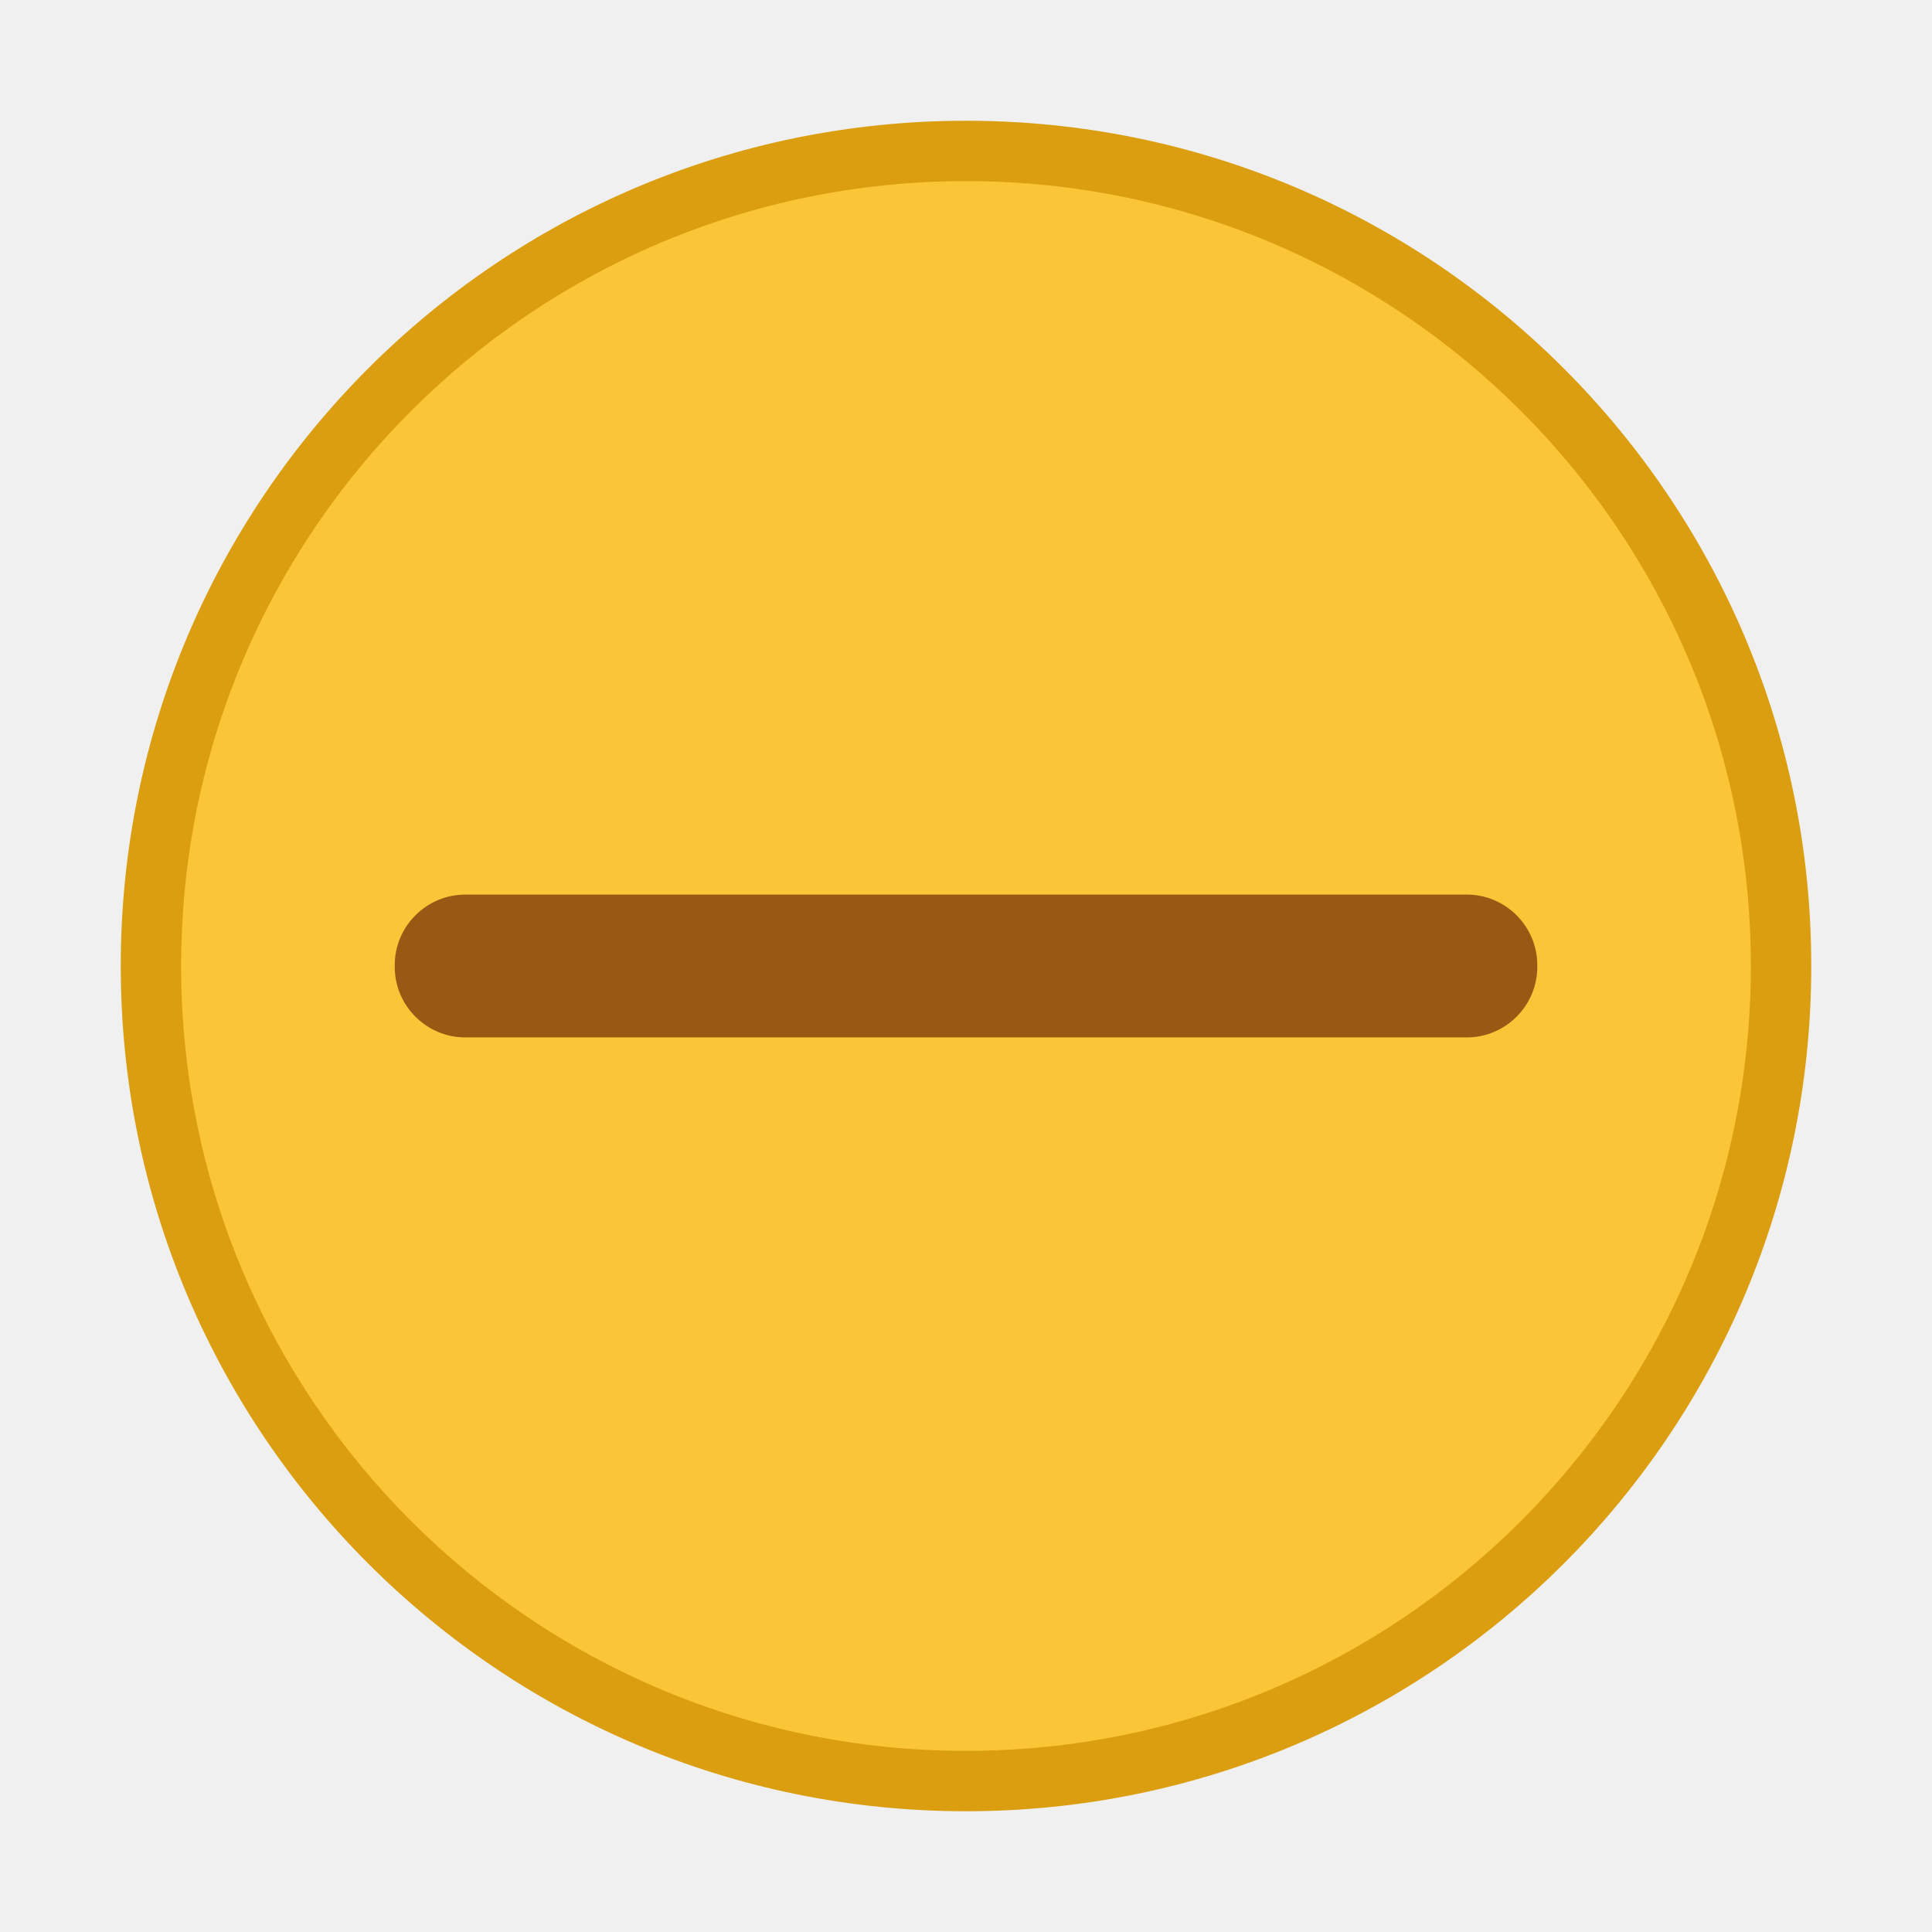
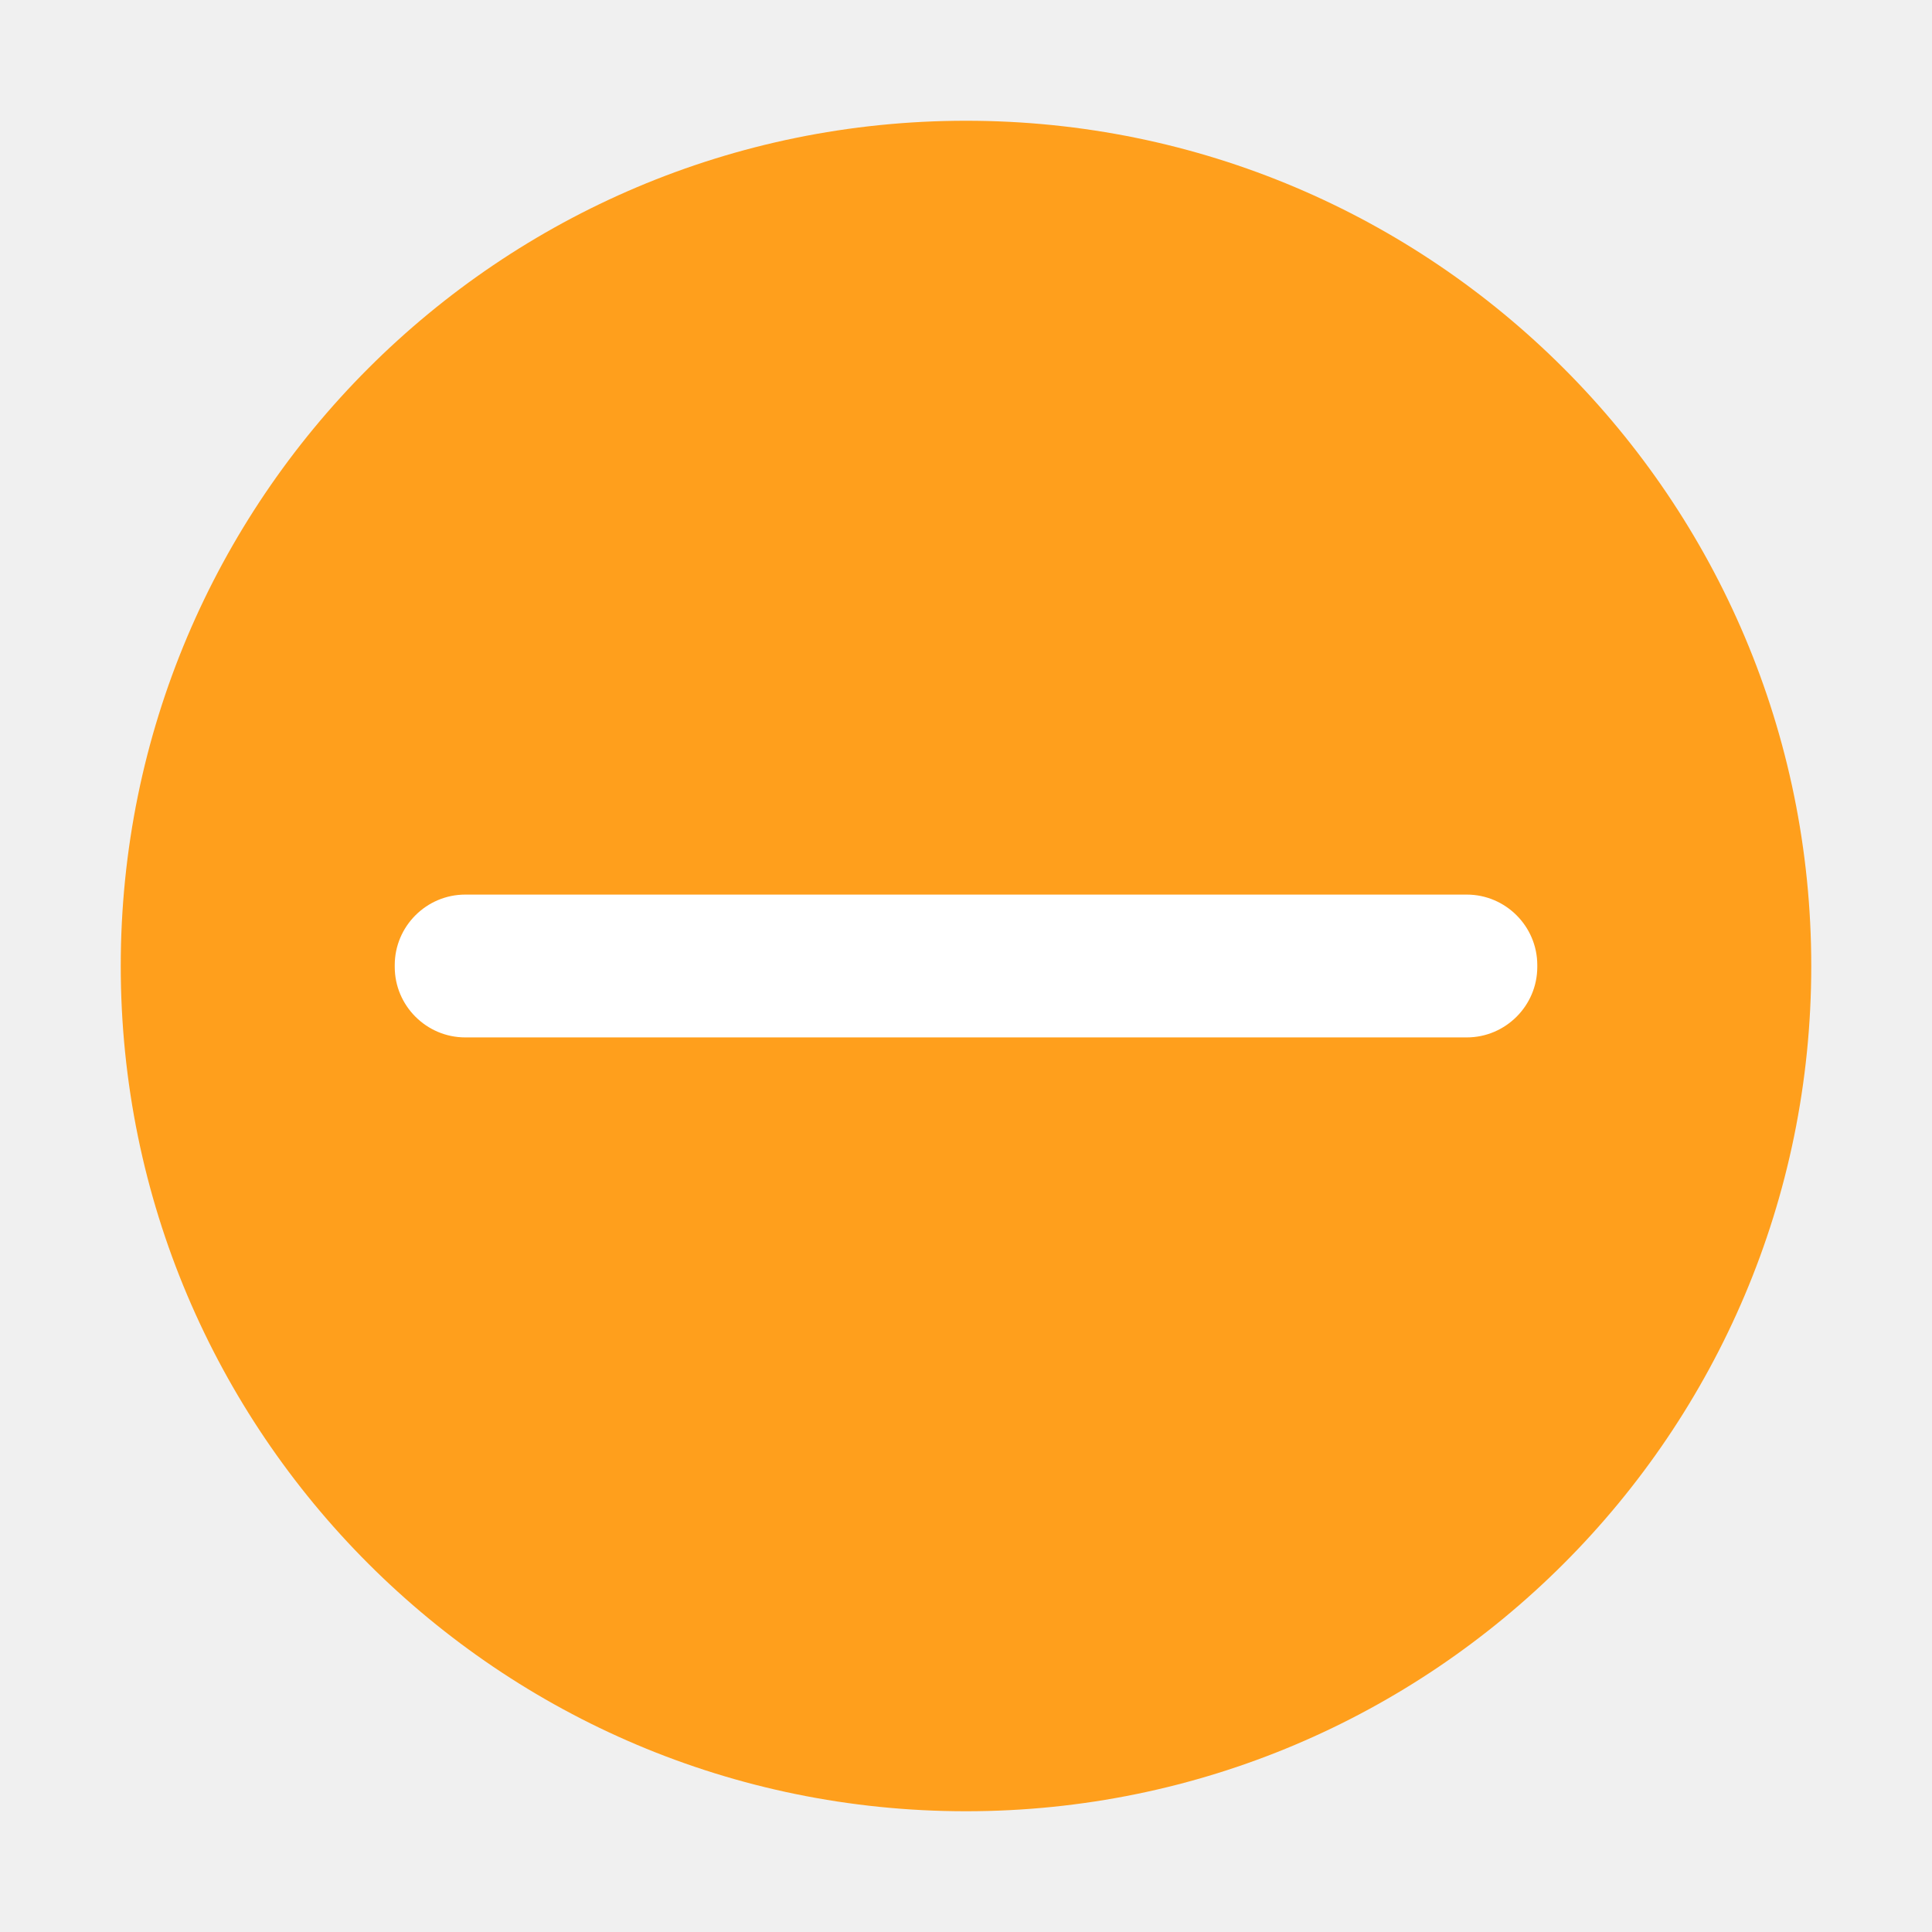
<svg xmlns="http://www.w3.org/2000/svg" width="16" height="16" id="svg2" version="1.1">
  <defs id="defs4" />
  <g id="layer1" transform="translate(-671.1429,-648.5765)">
    <g transform="matrix(0.1265625,0,0,-0.1265625,672.0709,663.0964)" id="g4090">
      <g transform="scale(0.1,0.1)" id="g4092">
        <g transform="matrix(10,0,0,10,-4.003492,0.1181699)" id="g4285">
-           <path d="m 56.278,-3.805 c 30.546,0 55.309,24.763 55.309,55.309 0,30.546 -24.763,55.308 -55.309,55.308 -30.546,0 -55.309,-24.763 -55.309,-55.308 0,-30.546 24.763,-55.309 55.309,-55.309" style="fill:#da9e10;fill-opacity:1;fill-rule:evenodd;stroke:none" id="path4417" />
+           <path d="m 56.278,-3.805 c 30.546,0 55.309,24.763 55.309,55.309 0,30.546 -24.763,55.308 -55.309,55.308 -30.546,0 -55.309,-24.763 -55.309,-55.308 0,-30.546 24.763,-55.309 55.309,-55.309" style="fill:#ff9f1c;fill-opacity:1;fill-rule:evenodd;stroke:none" id="path4417" />
          <g id="g4152" transform="matrix(1.01489,0,0,1.01489,-0.8432698,-5.031206)">
-             <path id="path4419" style="fill:#fac536;fill-opacity:1;fill-rule:evenodd;stroke:none" d="m 56.283,5.101 c 27.948,0 50.604,22.656 50.604,50.605 0,27.948 -22.656,50.604 -50.604,50.604 -27.948,0 -50.605,-22.656 -50.605,-50.604 0,-27.948 22.657,-50.605 50.605,-50.605" />
-             <path id="path4421" style="fill:#975914;fill-opacity:1;fill-rule:evenodd;stroke:none" d="m 23.995,60.309 64.577,0 c 2.499,0 4.544,-2.044 4.544,-4.544 l 0,-0.12 c 0,-2.5 -2.045,-4.544 -4.544,-4.544 l -64.577,0 c -2.5,0 -4.544,2.044 -4.544,4.544 l 0,0.12 c 0,2.5 2.044,4.544 4.544,4.544" />
+             <path id="path4419" style="fill:#ff9f1c;fill-opacity:1;fill-rule:evenodd;stroke:none" d="m 56.283,5.101 c 27.948,0 50.604,22.656 50.604,50.605 0,27.948 -22.656,50.604 -50.604,50.604 -27.948,0 -50.605,-22.656 -50.605,-50.604 0,-27.948 22.657,-50.605 50.605,-50.605" />
+             <path id="path4421" style="fill:#ffffff;fill-opacity:1;fill-rule:evenodd;stroke:none" d="m 23.995,60.309 64.577,0 c 2.499,0 4.544,-2.044 4.544,-4.544 l 0,-0.12 c 0,-2.5 -2.045,-4.544 -4.544,-4.544 l -64.577,0 c -2.5,0 -4.544,2.044 -4.544,4.544 l 0,0.12 c 0,2.5 2.044,4.544 4.544,4.544" />
          </g>
        </g>
      </g>
    </g>
  </g>
</svg>
